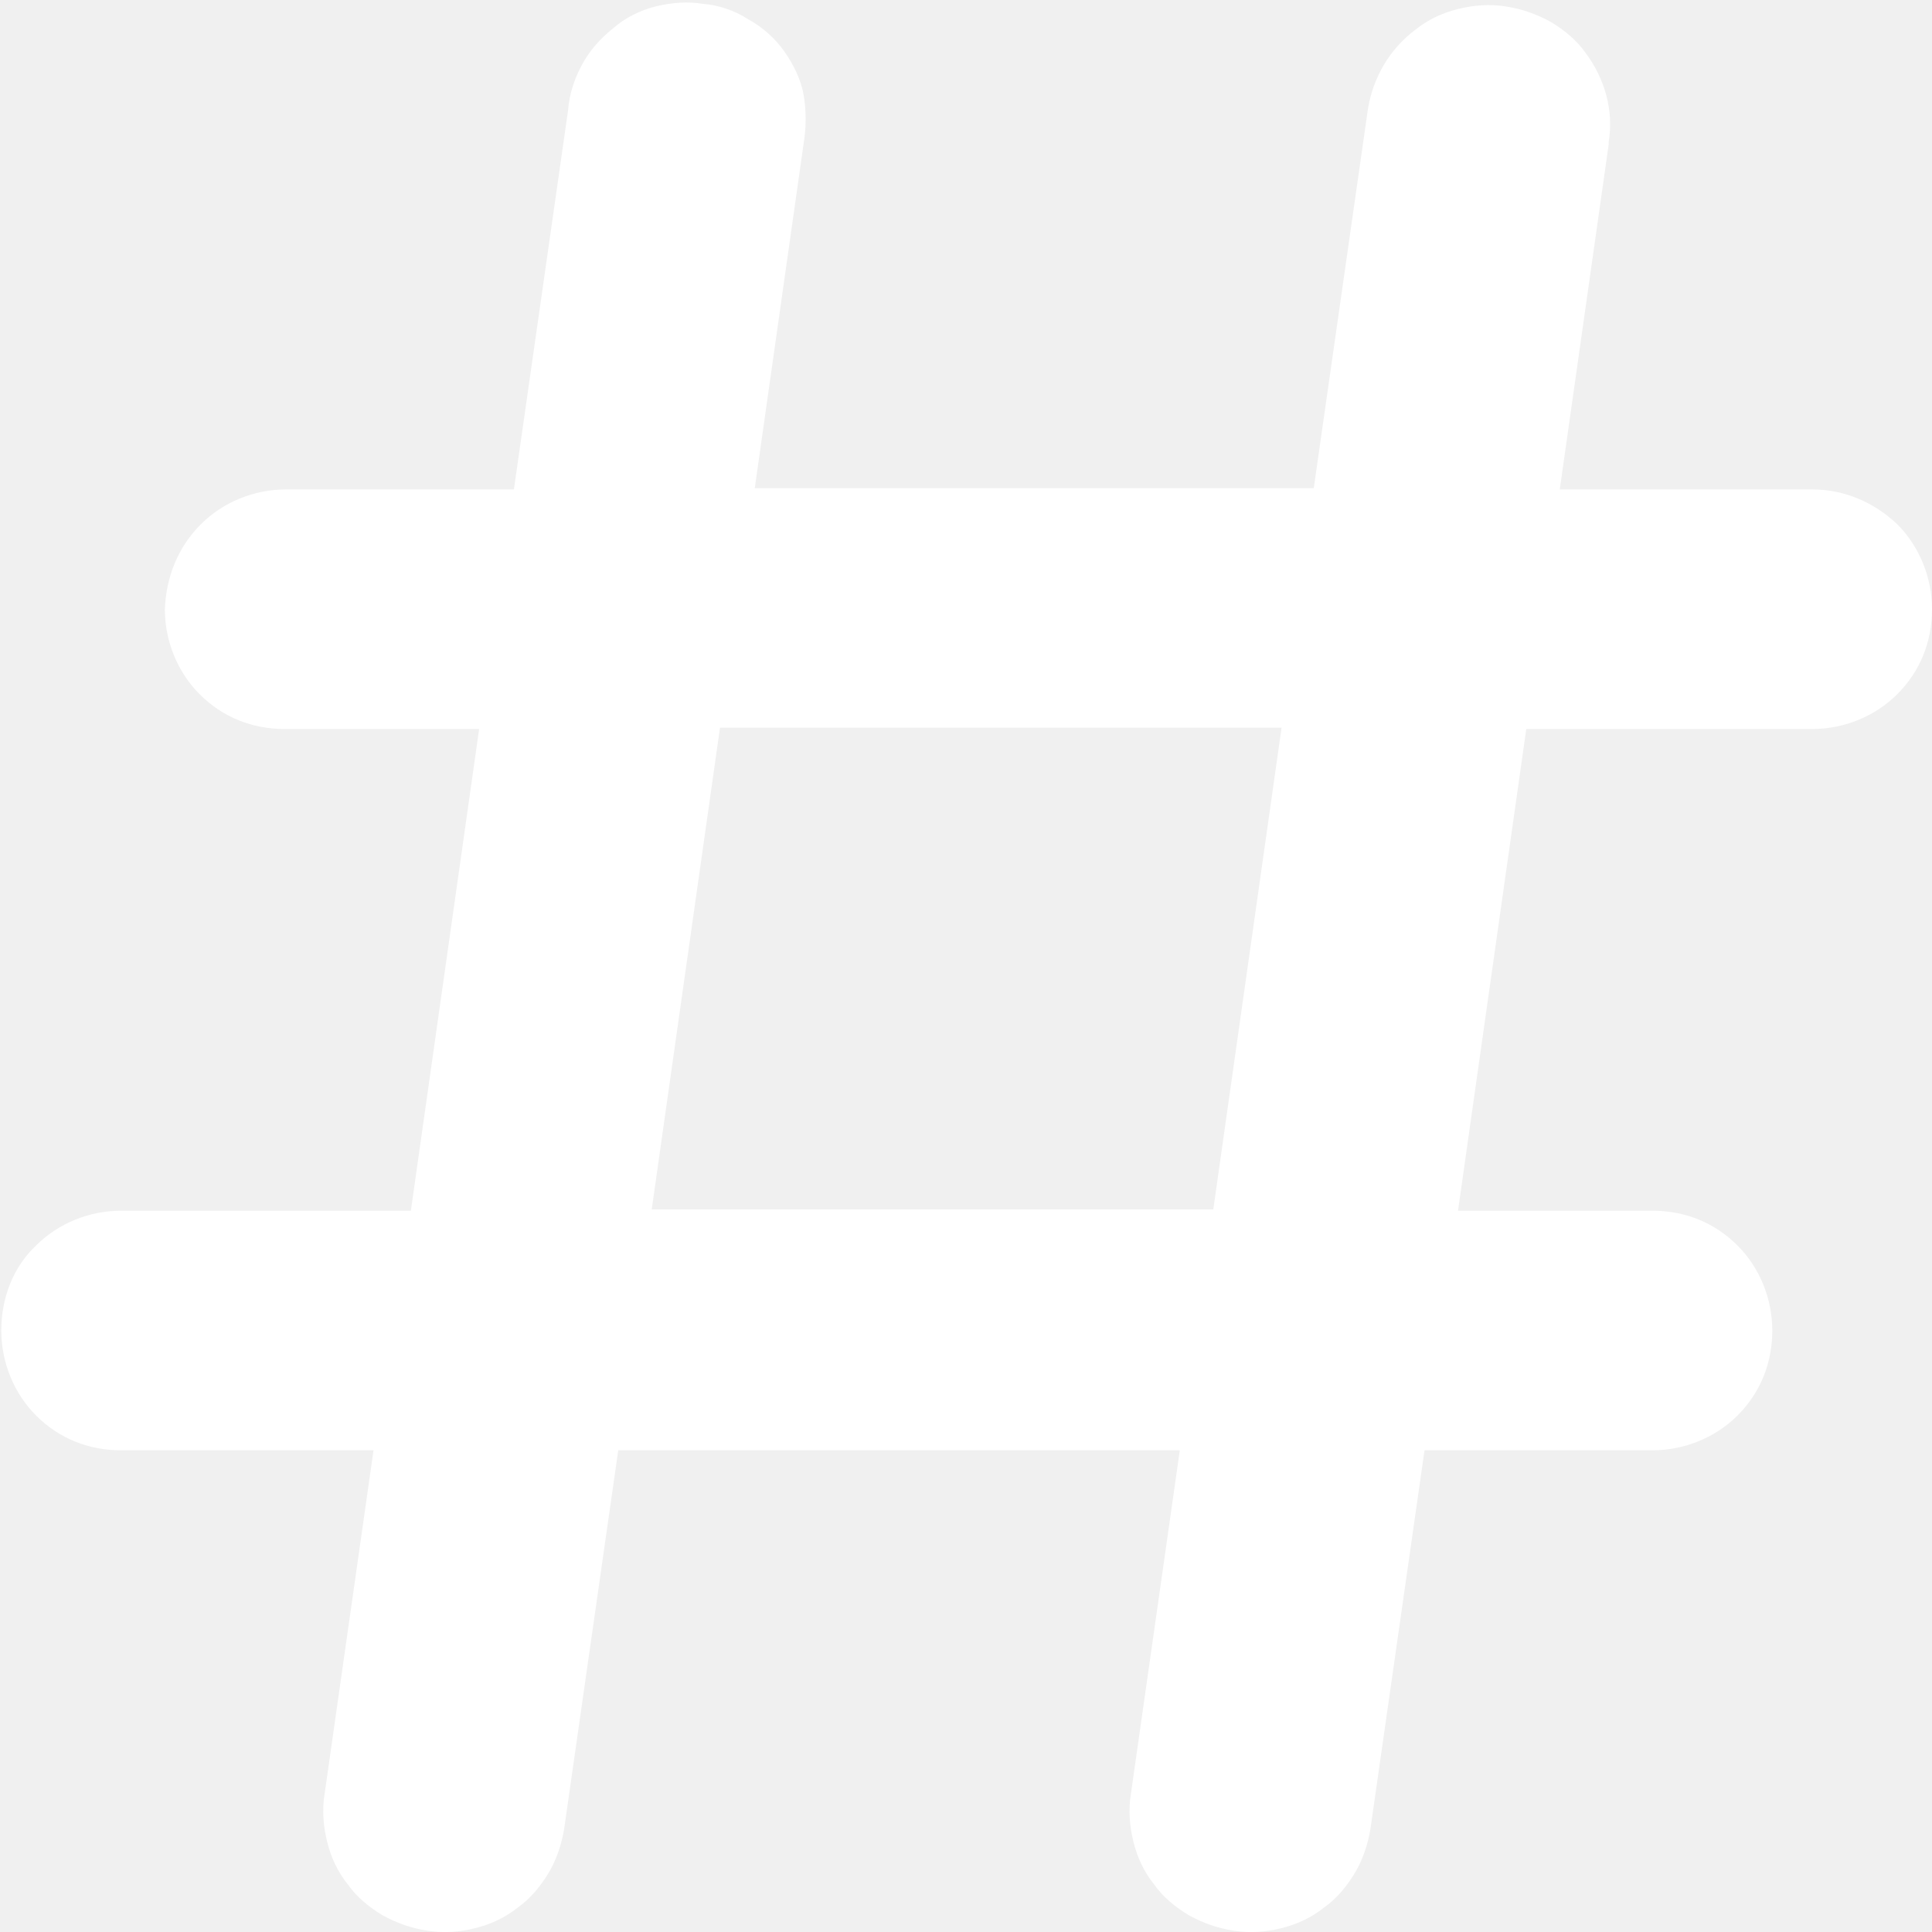
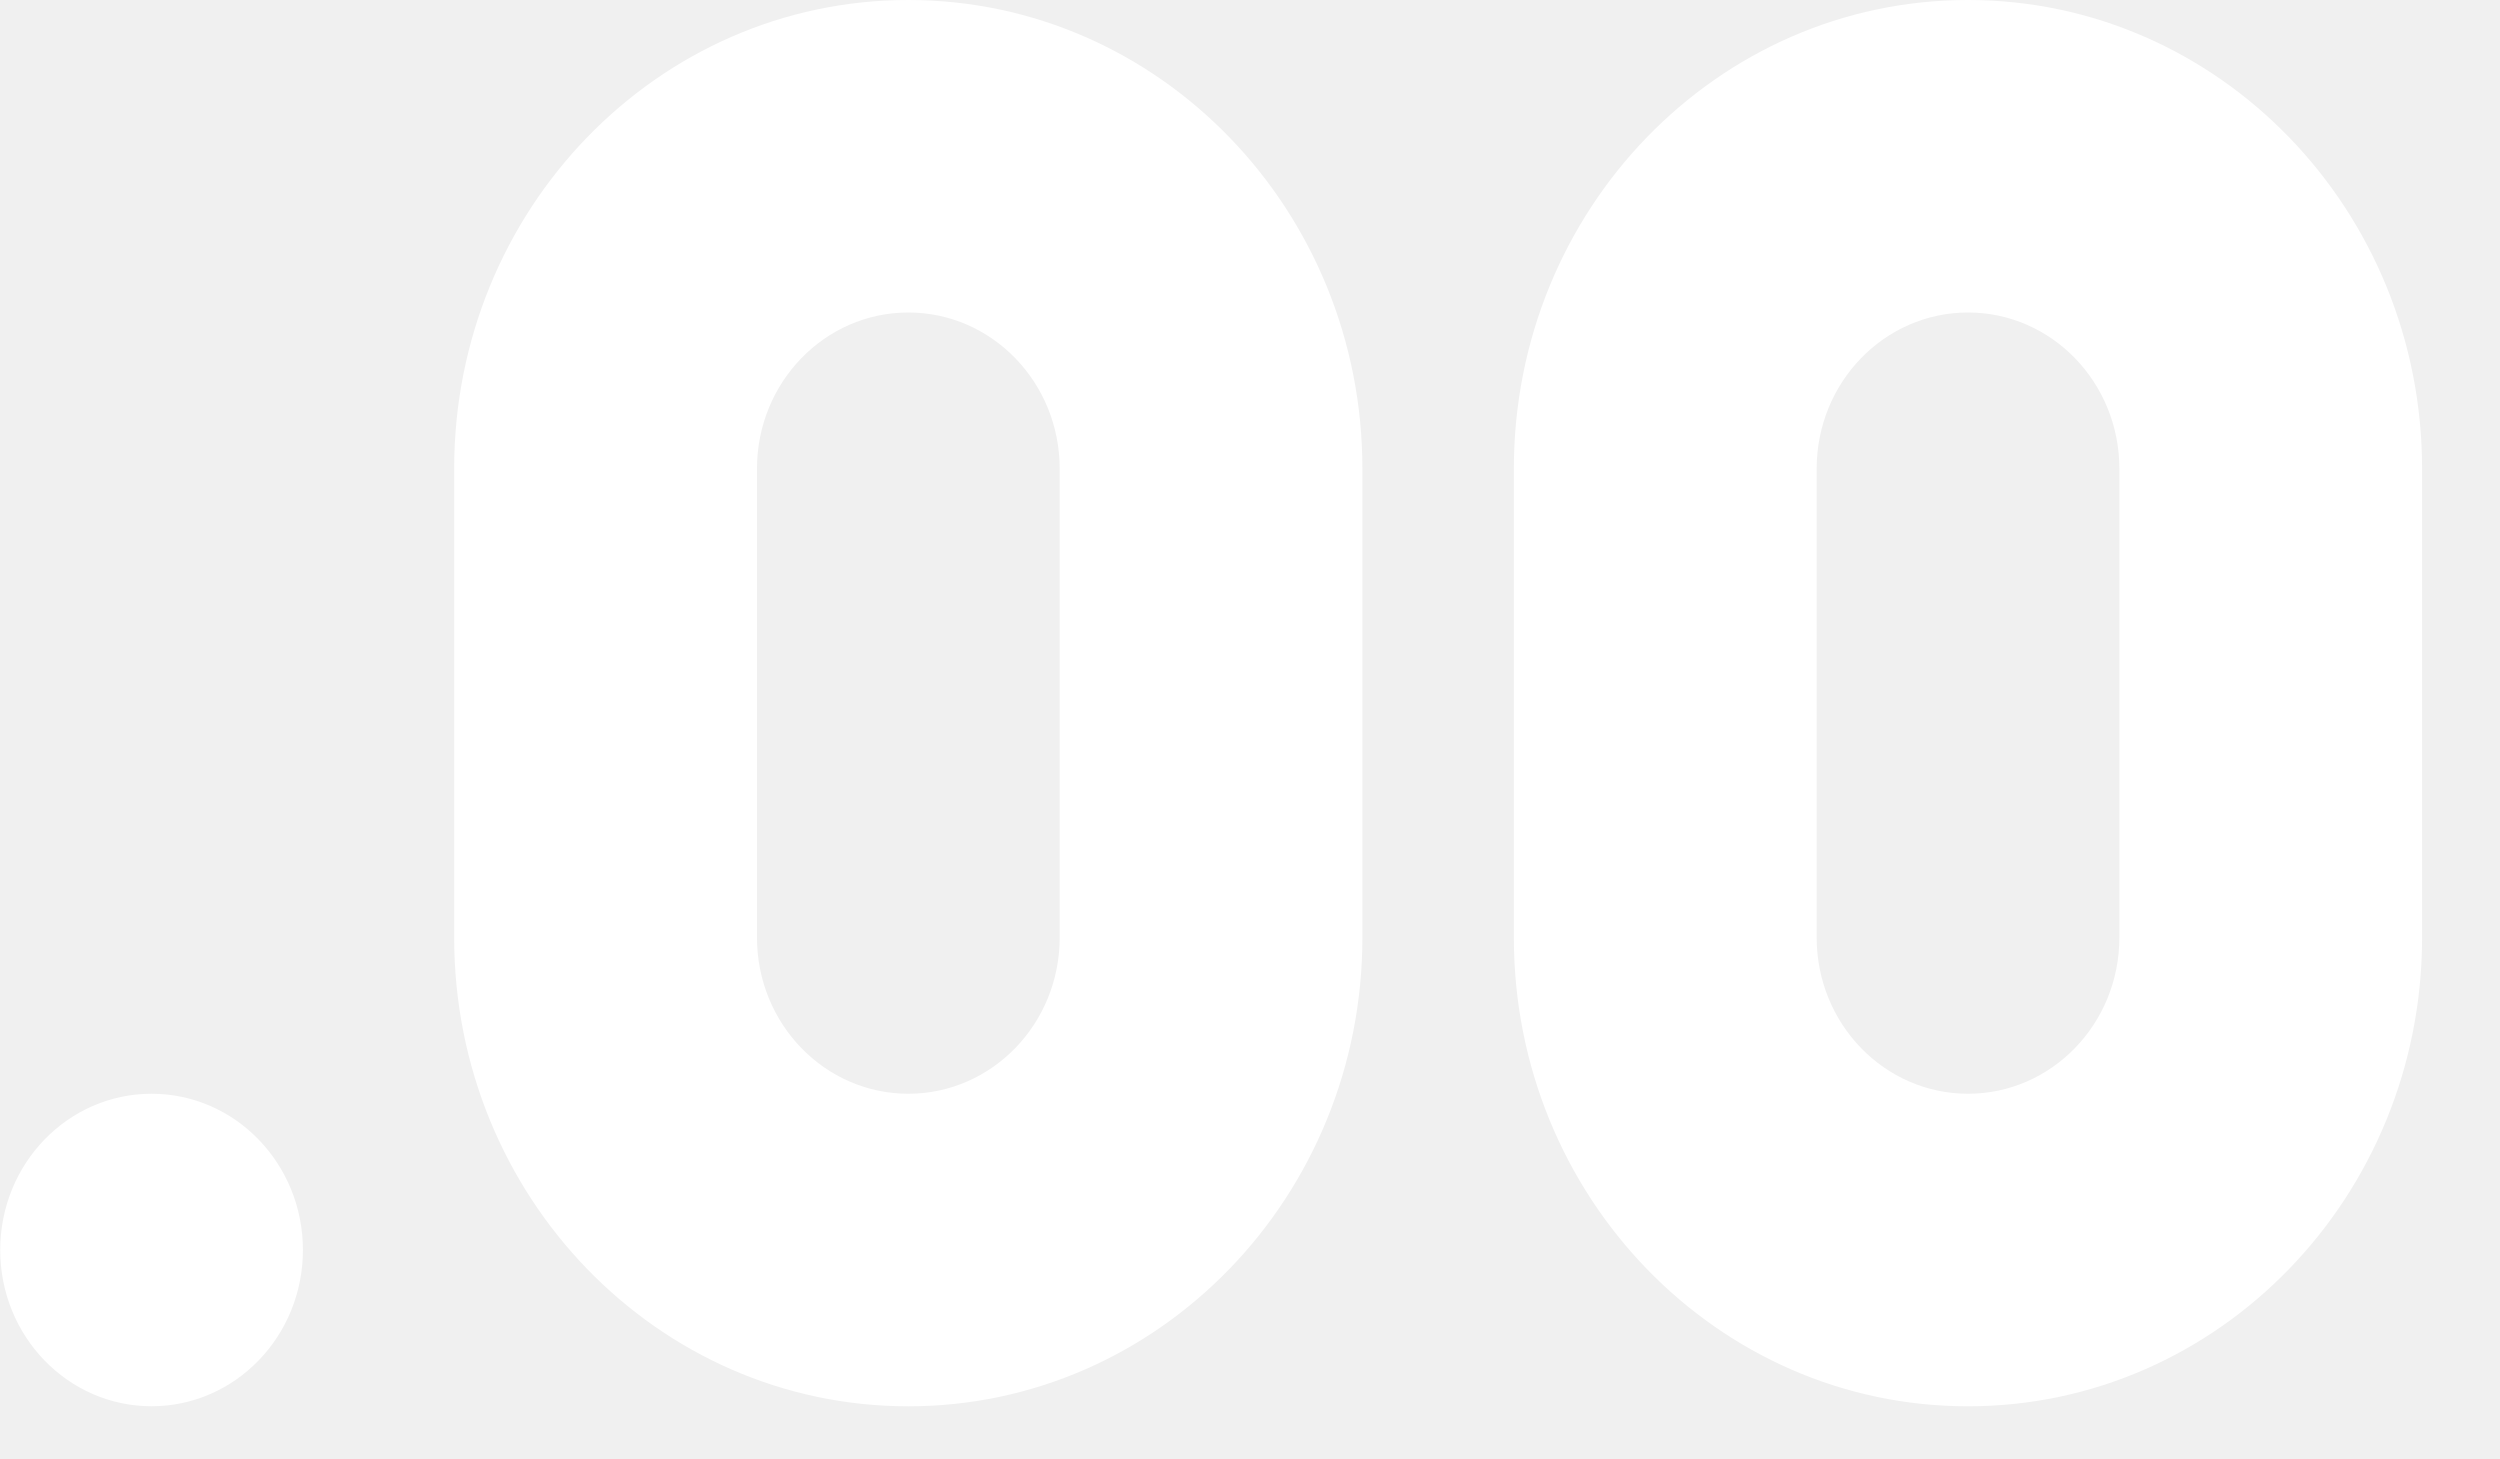
- <svg xmlns="http://www.w3.org/2000/svg" viewBox="0 0 15 15">
+ <svg xmlns="http://www.w3.org/2000/svg" viewBox="0 0 24 14">
  <defs>
    <style>.d{fill:#fff;}</style>
  </defs>
-   <g id="a" />
-   <g id="b">
-     <g id="c">
-       <path class="d" d="M12.49,1.1c.04-.24-.03-.49-.18-.69-.07-.1-.17-.18-.27-.24-.11-.06-.22-.1-.35-.12-.12-.02-.25-.01-.37,.02-.12,.03-.23,.08-.33,.16-.2,.15-.33,.37-.37,.62l-.42,2.94H5.86l.38-2.68c.02-.12,.02-.25,0-.37s-.08-.24-.15-.34c-.07-.1-.17-.19-.28-.25-.11-.07-.23-.11-.35-.12-.12-.02-.25-.01-.37,.02s-.24,.09-.33,.17c-.1,.08-.18,.17-.24,.28-.06,.11-.1,.23-.11,.36l-.42,2.94h-1.77c-.25,0-.49,.1-.66,.27-.18,.18-.27,.41-.28,.66,0,.25,.1,.49,.27,.66,.18,.18,.41,.27,.66,.27h1.51l-.53,3.74H.94c-.25,0-.49,.1-.66,.27-.18,.17-.27,.41-.27,.66s.1,.49,.27,.66c.18,.18,.41,.27,.66,.27h1.96l-.38,2.67c-.02,.12-.01,.25,.02,.37s.08,.23,.16,.33c.07,.1,.17,.18,.27,.24,.11,.06,.22,.1,.35,.12s.25,.01,.37-.02c.12-.03,.23-.08,.33-.16,.1-.07,.18-.17,.24-.27,.06-.1,.1-.22,.12-.34l.42-2.94h4.36l-.38,2.67c-.02,.12-.01,.25,.02,.37,.03,.12,.08,.23,.16,.33,.07,.1,.17,.18,.27,.24,.11,.06,.22,.1,.35,.12s.25,.01,.37-.02c.12-.03,.23-.08,.33-.16,.1-.07,.18-.17,.24-.27,.06-.1,.1-.22,.12-.34l.42-2.94h1.77c.25,0,.49-.1,.66-.27,.18-.18,.27-.41,.27-.66s-.1-.49-.27-.66c-.18-.18-.41-.27-.66-.27h-1.51l.53-3.74h2.22c.25,0,.49-.1,.66-.27,.18-.18,.27-.41,.27-.66s-.1-.49-.27-.66c-.18-.17-.41-.27-.66-.27h-1.96l.38-2.68Zm-2.54,4.55l-.53,3.74H5.06l.53-3.74h4.36Z" />
-     </g>
-   </g>
+   <path class="d" d="m8.719,0a4.359,4.5 0 0 0 -4.359,4.5l0,4.5a4.359,4.5 0 0 0 8.719,0l0,-4.5a4.359,4.5 0 0 0 -4.359,-4.5m1.453,9a1.453,1.5 0 0 1 -2.906,0l0,-4.5a1.453,1.5 0 0 1 2.906,0m8.719,-4.5a4.359,4.5 0 0 0 -4.359,4.5l0,4.5a4.359,4.5 0 0 0 8.719,0l0,-4.5a4.359,4.5 0 0 0 -4.359,-4.5m1.453,9a1.453,1.5 0 0 1 -2.906,0l0,-4.5a1.453,1.5 0 0 1 2.906,0m-17.438,7.5a1.453,1.5 0 1 1 -1.453,-1.5a1.453,1.5 0 0 1 1.453,1.5z" fill="currentColor" />
</svg>
